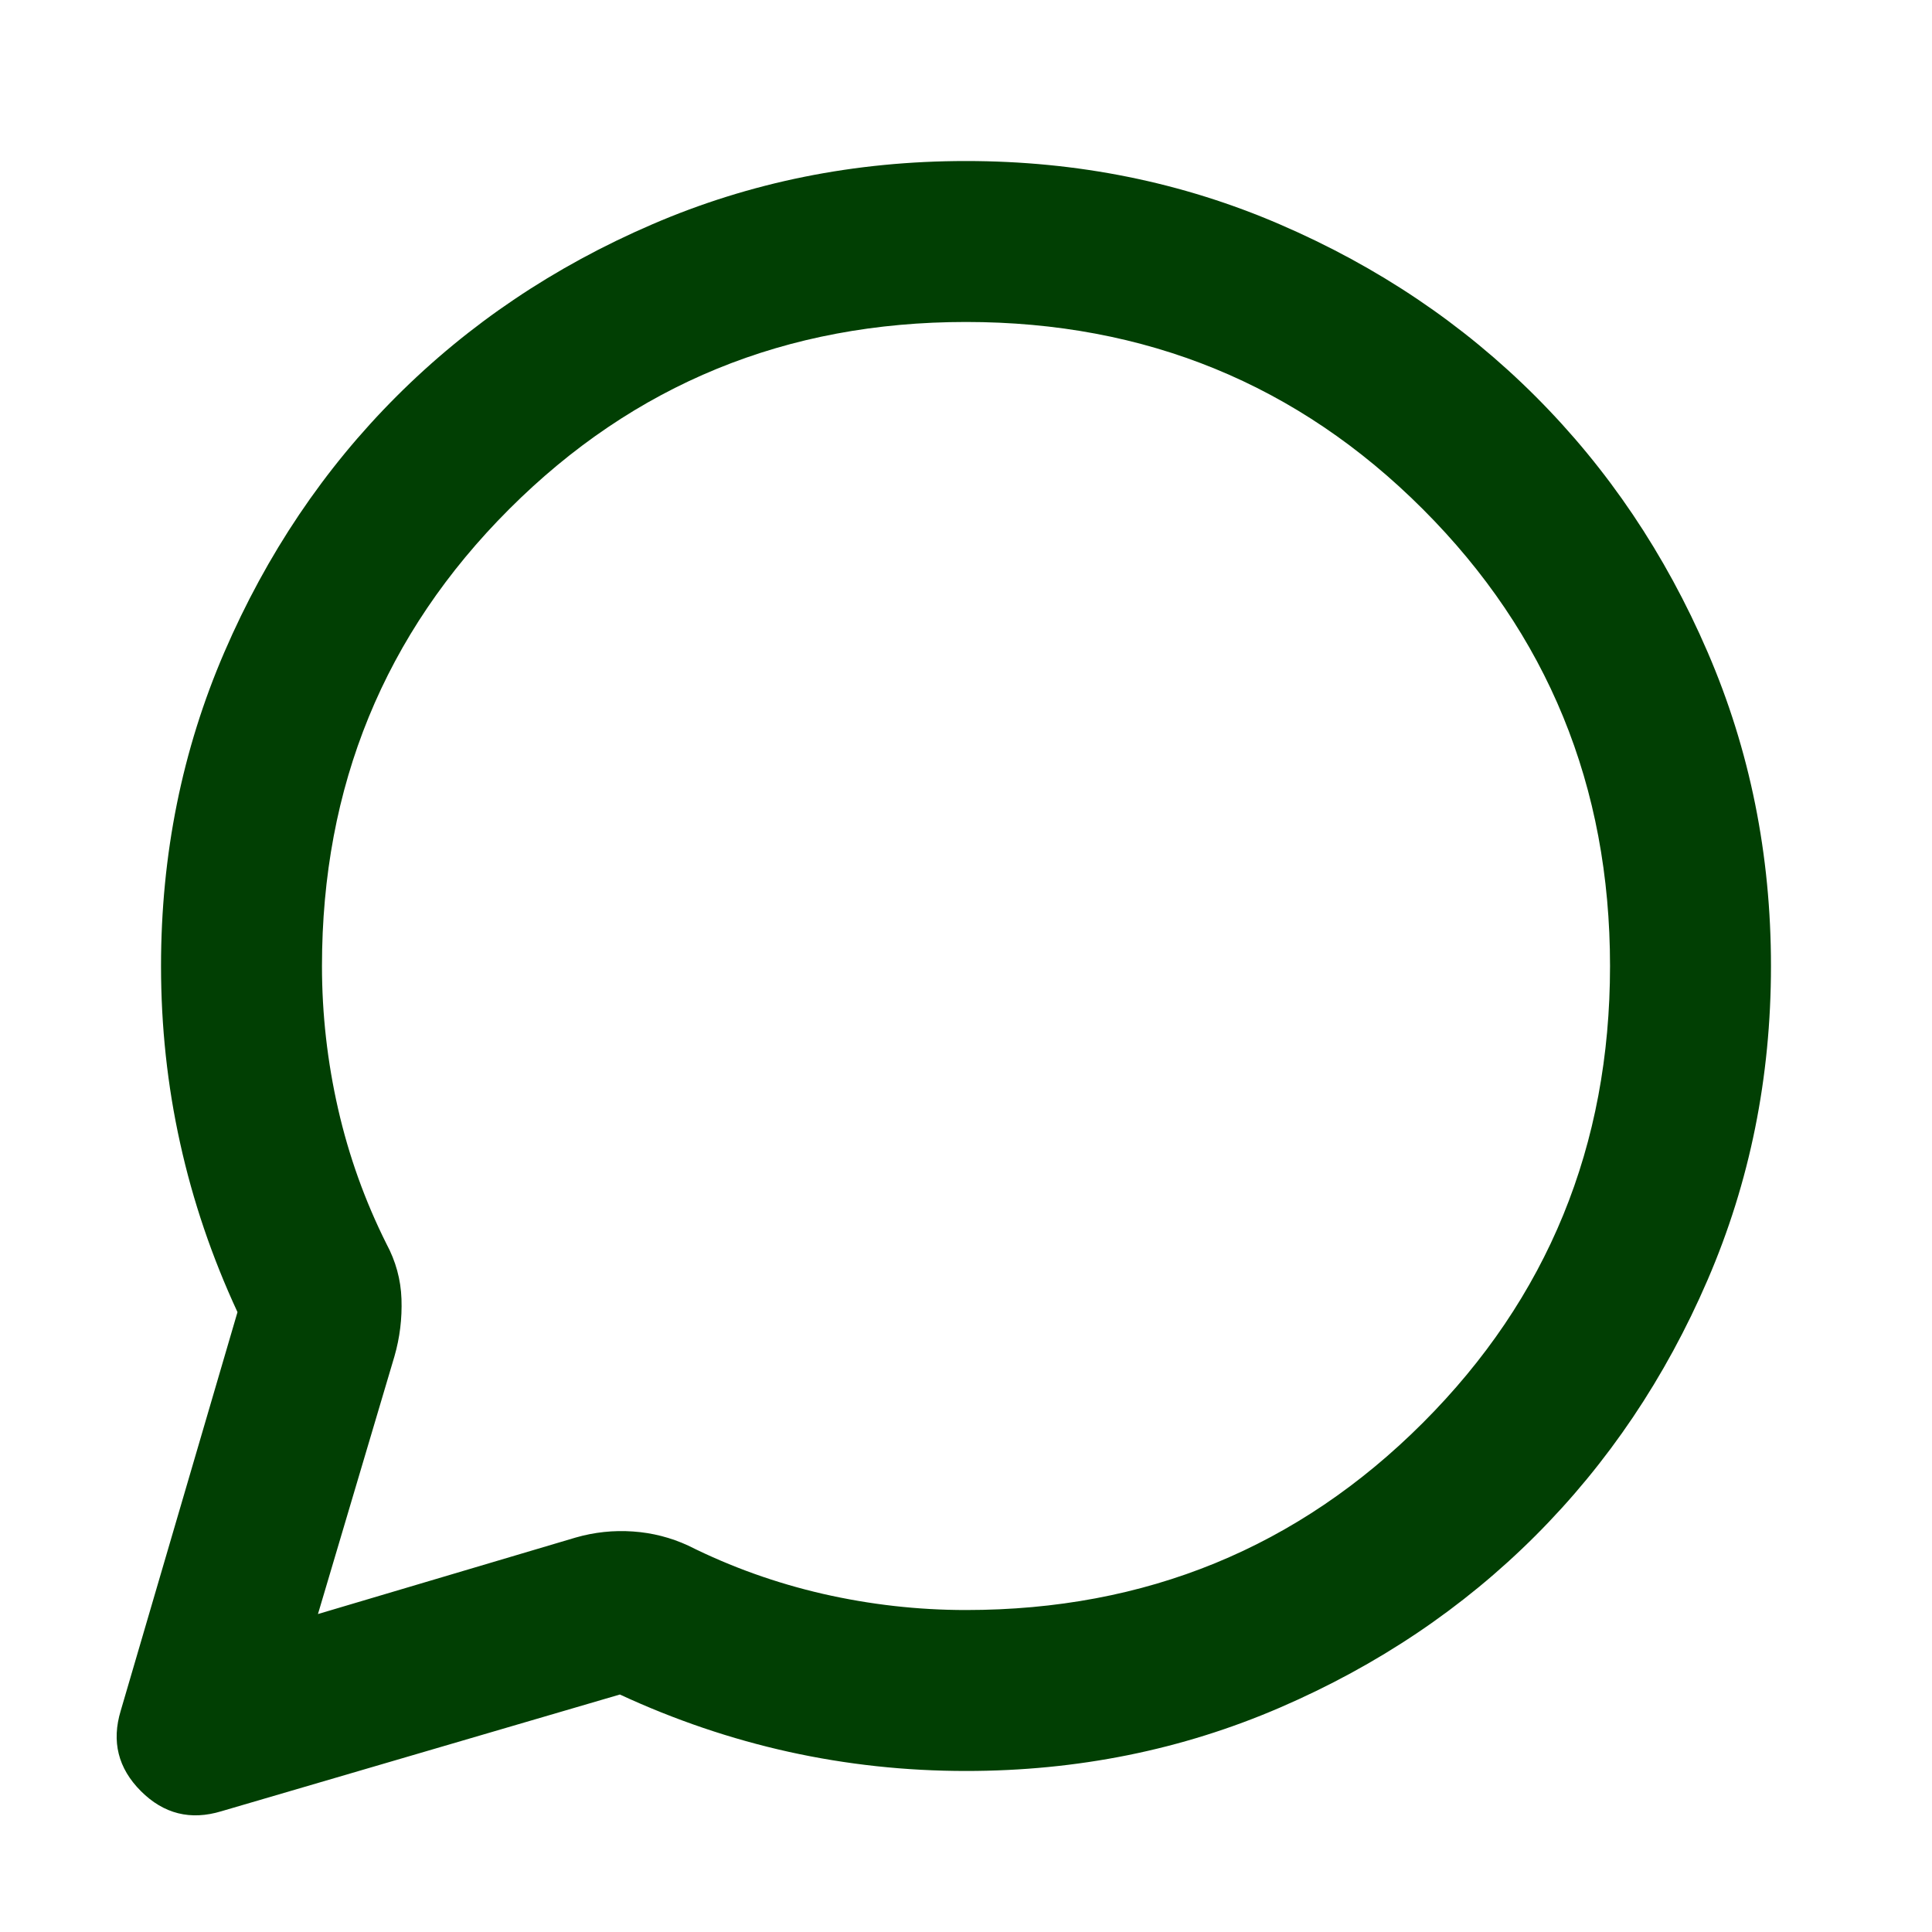
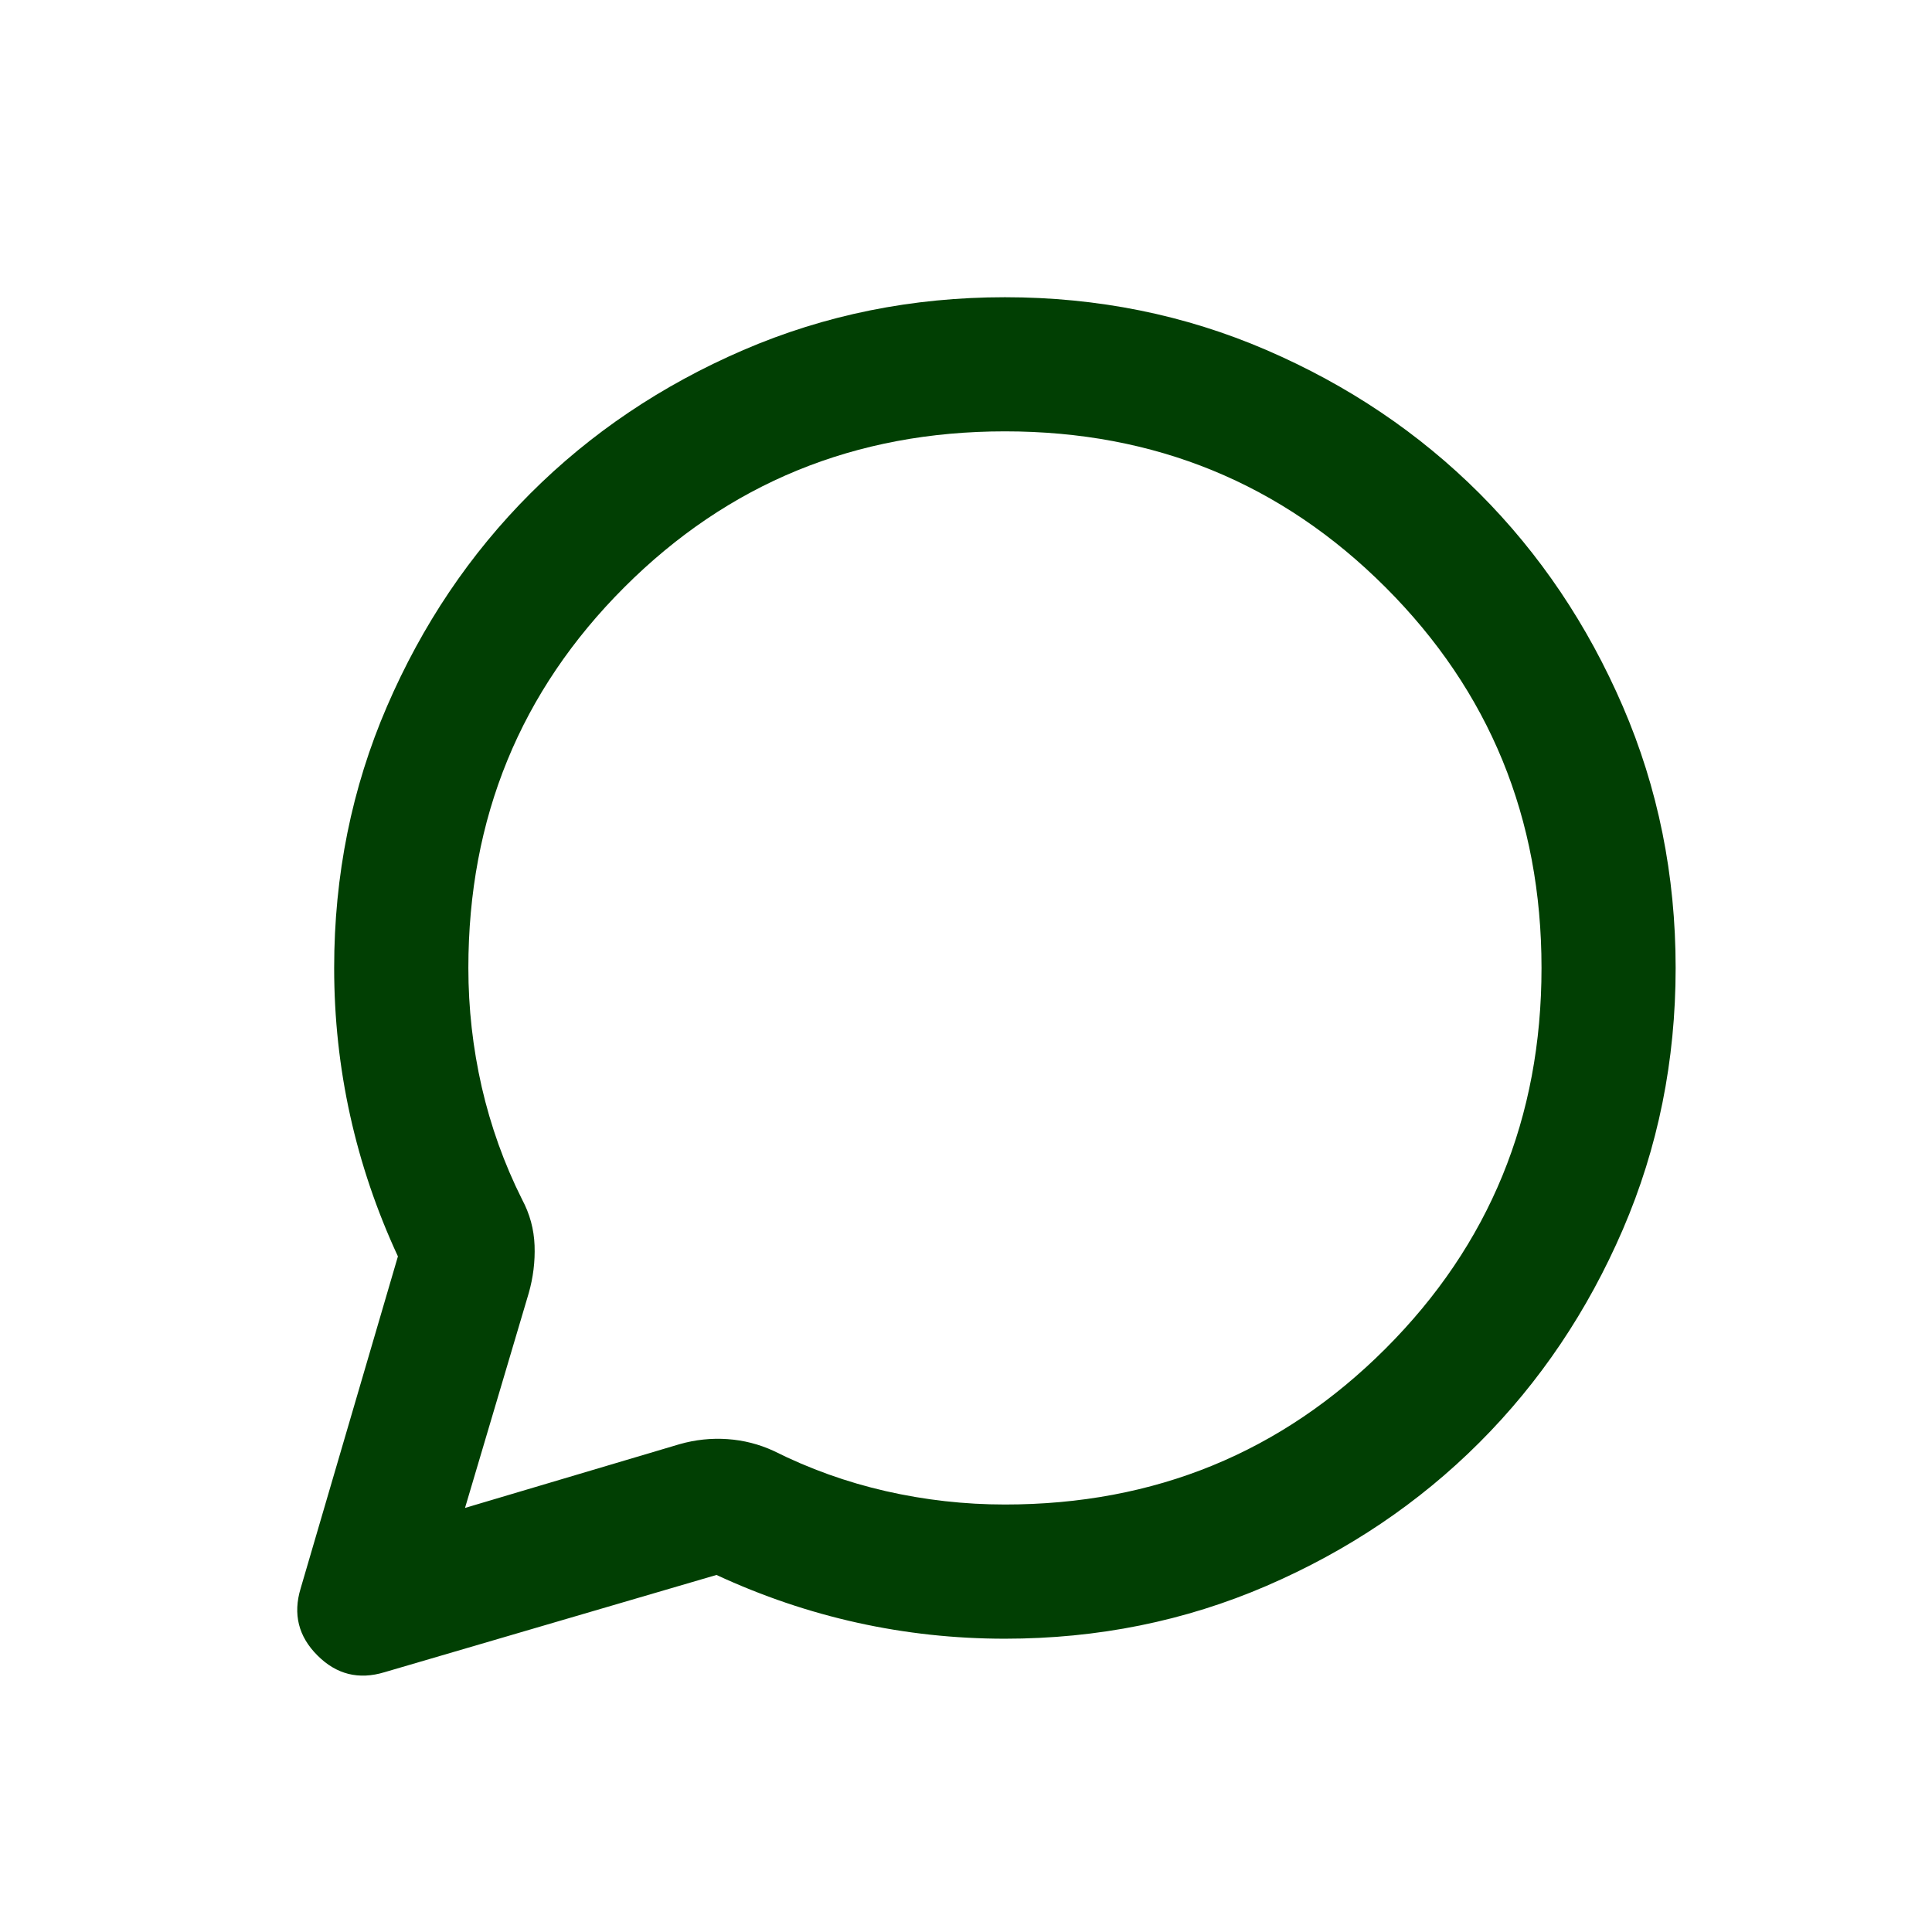
<svg xmlns="http://www.w3.org/2000/svg" width="26" height="26" viewBox="0 0 26 26" fill="none">
-   <path d="M3.196 17.658C2.853 16.918 2.595 16.16 2.424 15.383C2.252 14.607 2.167 13.812 2.167 13C2.167 11.501 2.451 10.093 3.02 8.775C3.589 7.457 4.36 6.31 5.335 5.335C6.31 4.36 7.457 3.588 8.775 3.02C10.093 2.451 11.501 2.167 13 2.167C14.499 2.167 15.907 2.451 17.225 3.02C18.543 3.588 19.69 4.36 20.665 5.335C21.64 6.31 22.412 7.457 22.98 8.775C23.549 10.093 23.833 11.501 23.833 13C23.833 14.499 23.549 15.907 22.98 17.225C22.412 18.543 21.64 19.689 20.665 20.665C19.69 21.64 18.543 22.411 17.225 22.98C15.907 23.549 14.499 23.833 13 23.833C12.188 23.833 11.393 23.747 10.617 23.576C9.84 23.404 9.082 23.147 8.342 22.804L2.979 24.375C2.564 24.501 2.203 24.411 1.896 24.104C1.589 23.797 1.499 23.436 1.625 23.021L3.196 17.658ZM4.279 21.721L7.746 20.692C7.999 20.619 8.256 20.592 8.518 20.61C8.78 20.628 9.028 20.692 9.262 20.8C9.84 21.089 10.445 21.305 11.077 21.45C11.709 21.594 12.35 21.667 13 21.667C15.419 21.667 17.469 20.827 19.148 19.148C20.827 17.469 21.667 15.419 21.667 13C21.667 10.581 20.827 8.531 19.148 6.852C17.469 5.173 15.419 4.333 13 4.333C10.581 4.333 8.531 5.173 6.852 6.852C5.173 8.531 4.333 10.581 4.333 13C4.333 13.65 4.406 14.291 4.55 14.923C4.694 15.555 4.911 16.16 5.2 16.738C5.326 16.972 5.394 17.22 5.403 17.482C5.412 17.744 5.381 18.001 5.308 18.254L4.279 21.721Z" fill="#013F03" />
+   <path d="M5.355 16.908C5.069 16.291 4.855 15.659 4.712 15.012C4.569 14.365 4.497 13.703 4.497 13.026C4.497 11.778 4.734 10.604 5.208 9.506C5.682 8.408 6.325 7.453 7.138 6.64C7.95 5.828 8.905 5.185 10.003 4.711C11.102 4.237 12.275 4 13.524 4C14.772 4 15.946 4.237 17.044 4.711C18.142 5.185 19.097 5.828 19.91 6.64C20.722 7.453 21.365 8.408 21.839 9.506C22.313 10.604 22.55 11.778 22.55 13.026C22.55 14.275 22.313 15.448 21.839 16.547C21.365 17.645 20.722 18.6 19.91 19.412C19.097 20.225 18.142 20.868 17.044 21.342C15.946 21.816 14.772 22.053 13.524 22.053C12.847 22.053 12.185 21.981 11.538 21.838C10.891 21.695 10.259 21.481 9.642 21.195L5.174 22.504C4.828 22.609 4.527 22.534 4.272 22.278C4.016 22.023 3.941 21.722 4.046 21.376L5.355 16.908ZM6.258 20.293L9.146 19.435C9.357 19.375 9.571 19.352 9.789 19.367C10.007 19.382 10.214 19.435 10.41 19.525C10.891 19.766 11.395 19.947 11.921 20.067C12.448 20.187 12.982 20.247 13.524 20.247C15.54 20.247 17.247 19.548 18.646 18.149C20.045 16.75 20.745 15.042 20.745 13.026C20.745 11.01 20.045 9.303 18.646 7.904C17.247 6.505 15.54 5.805 13.524 5.805C11.508 5.805 9.8 6.505 8.401 7.904C7.002 9.303 6.303 11.01 6.303 13.026C6.303 13.568 6.363 14.102 6.483 14.629C6.604 15.155 6.784 15.659 7.025 16.14C7.13 16.336 7.186 16.543 7.194 16.761C7.202 16.979 7.175 17.194 7.115 17.404L6.258 20.293Z" fill="#013F03" />
</svg>
